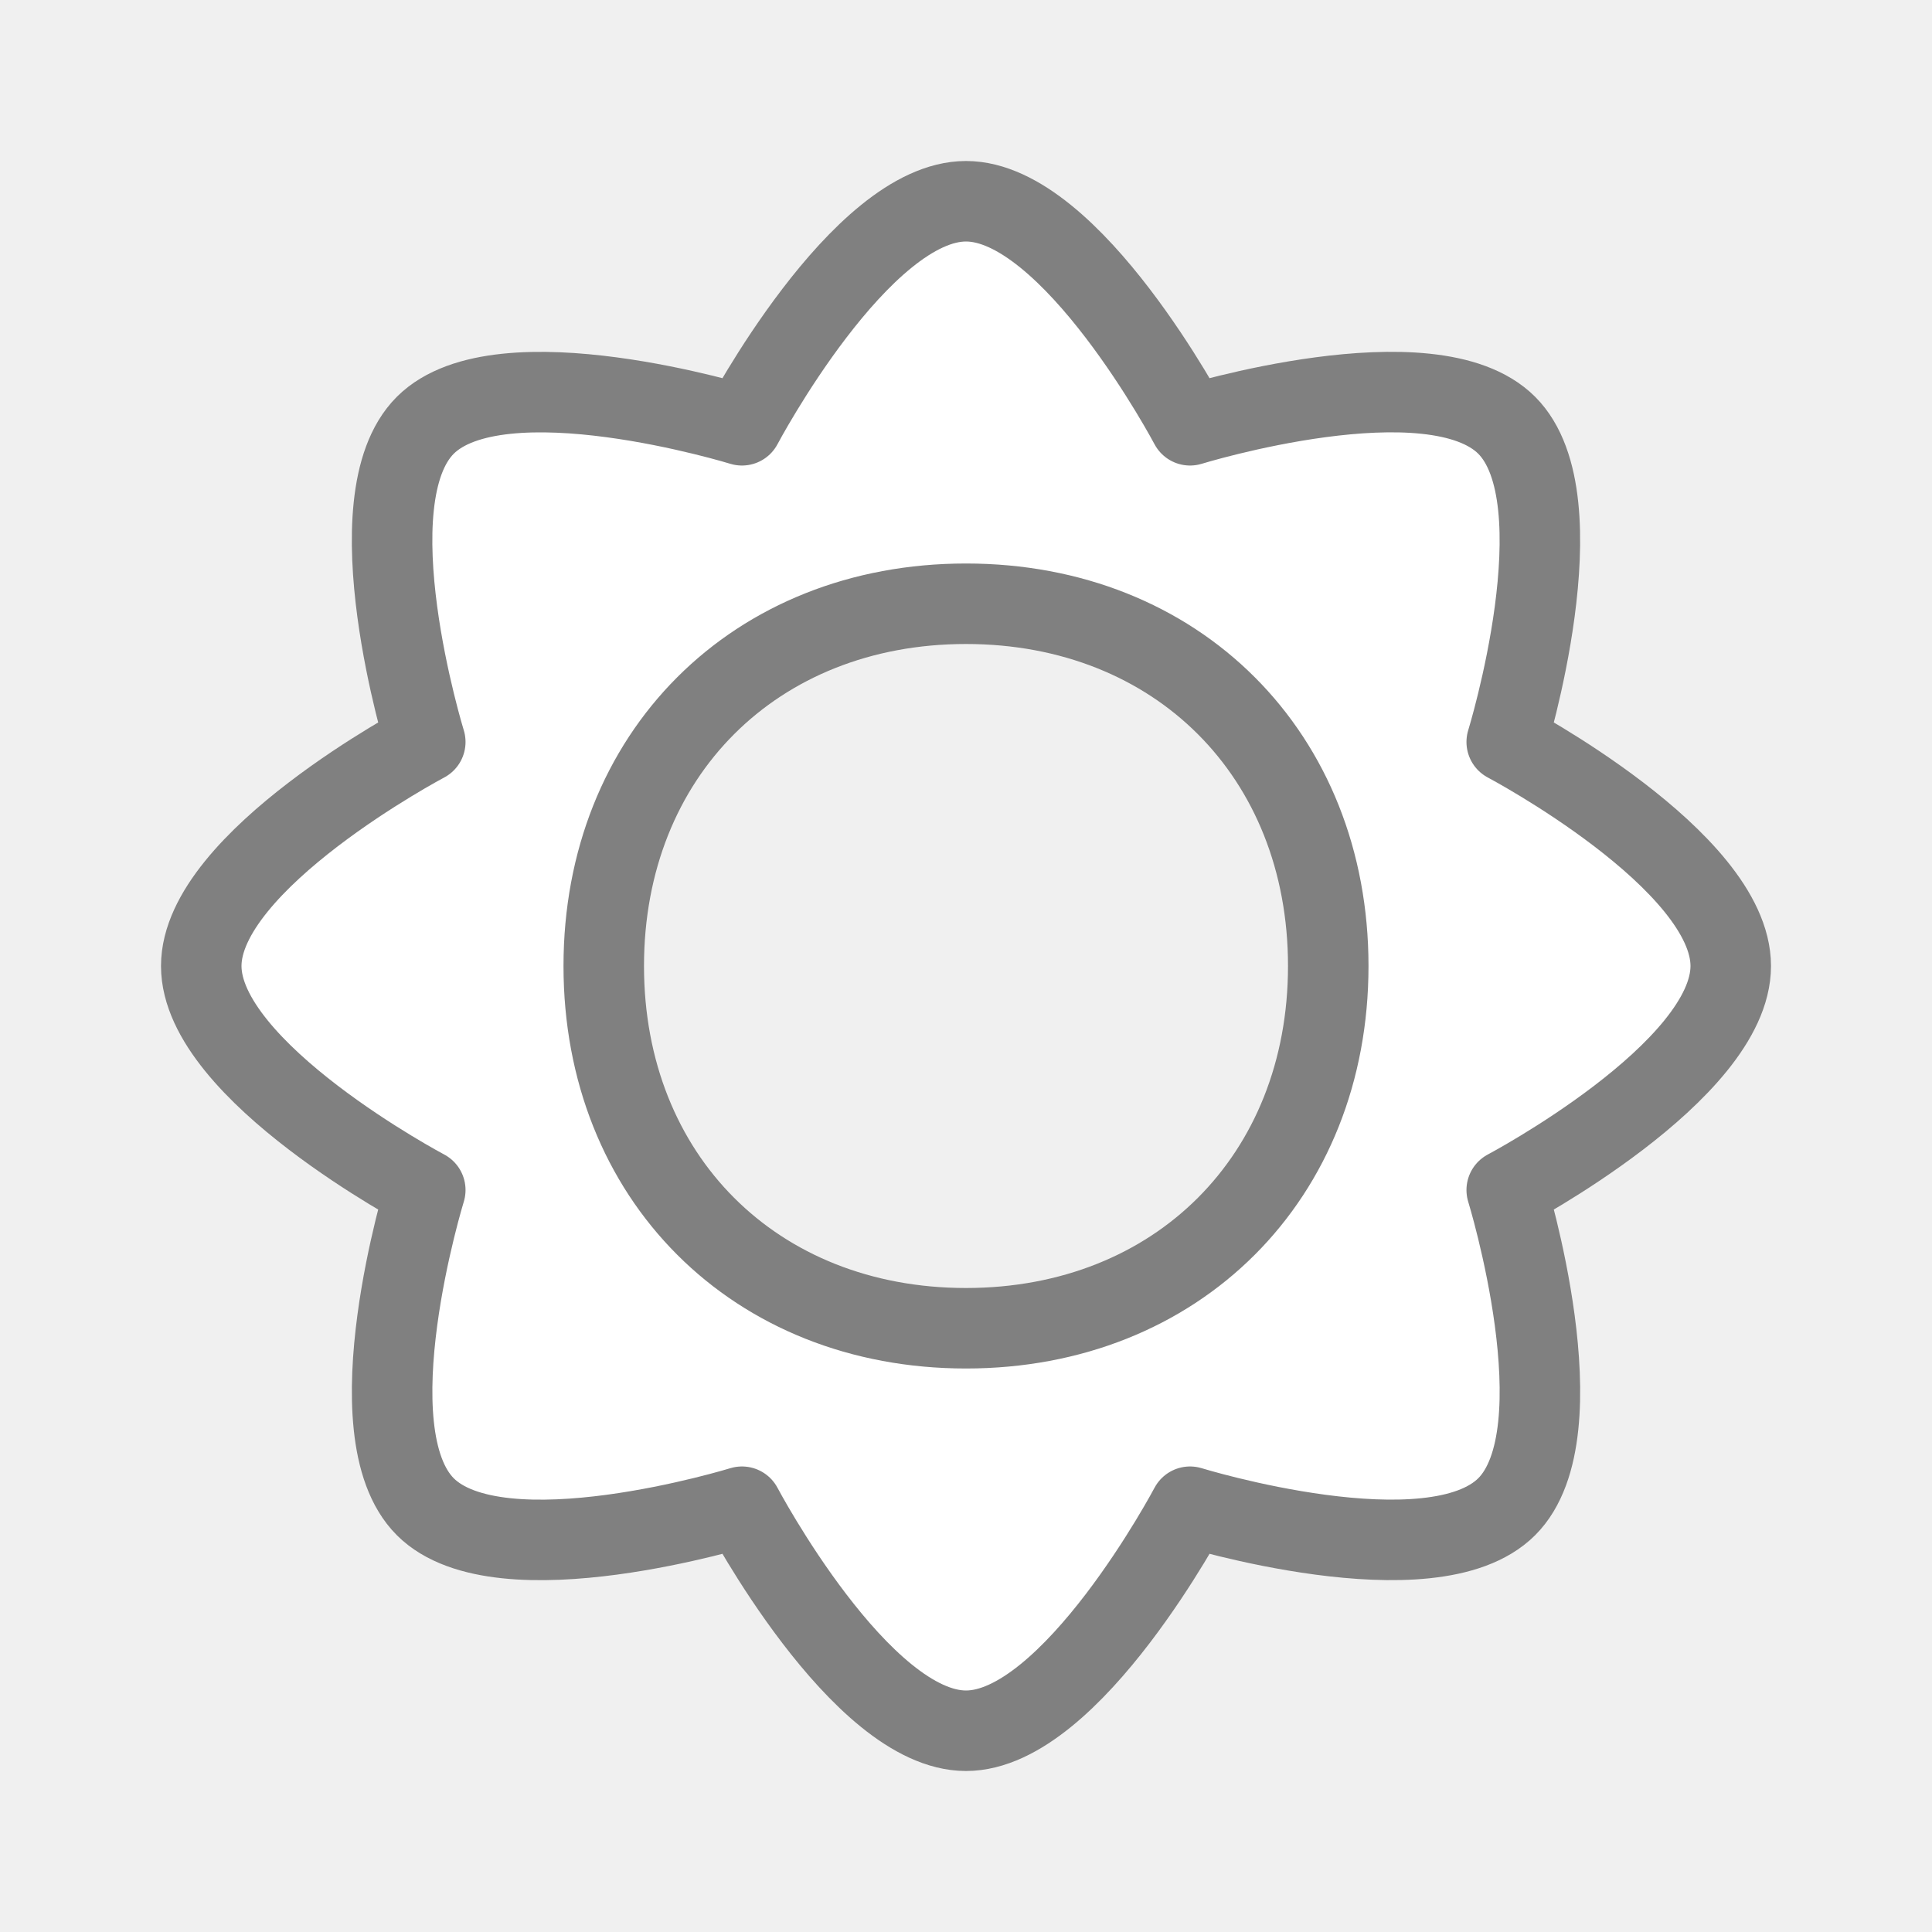
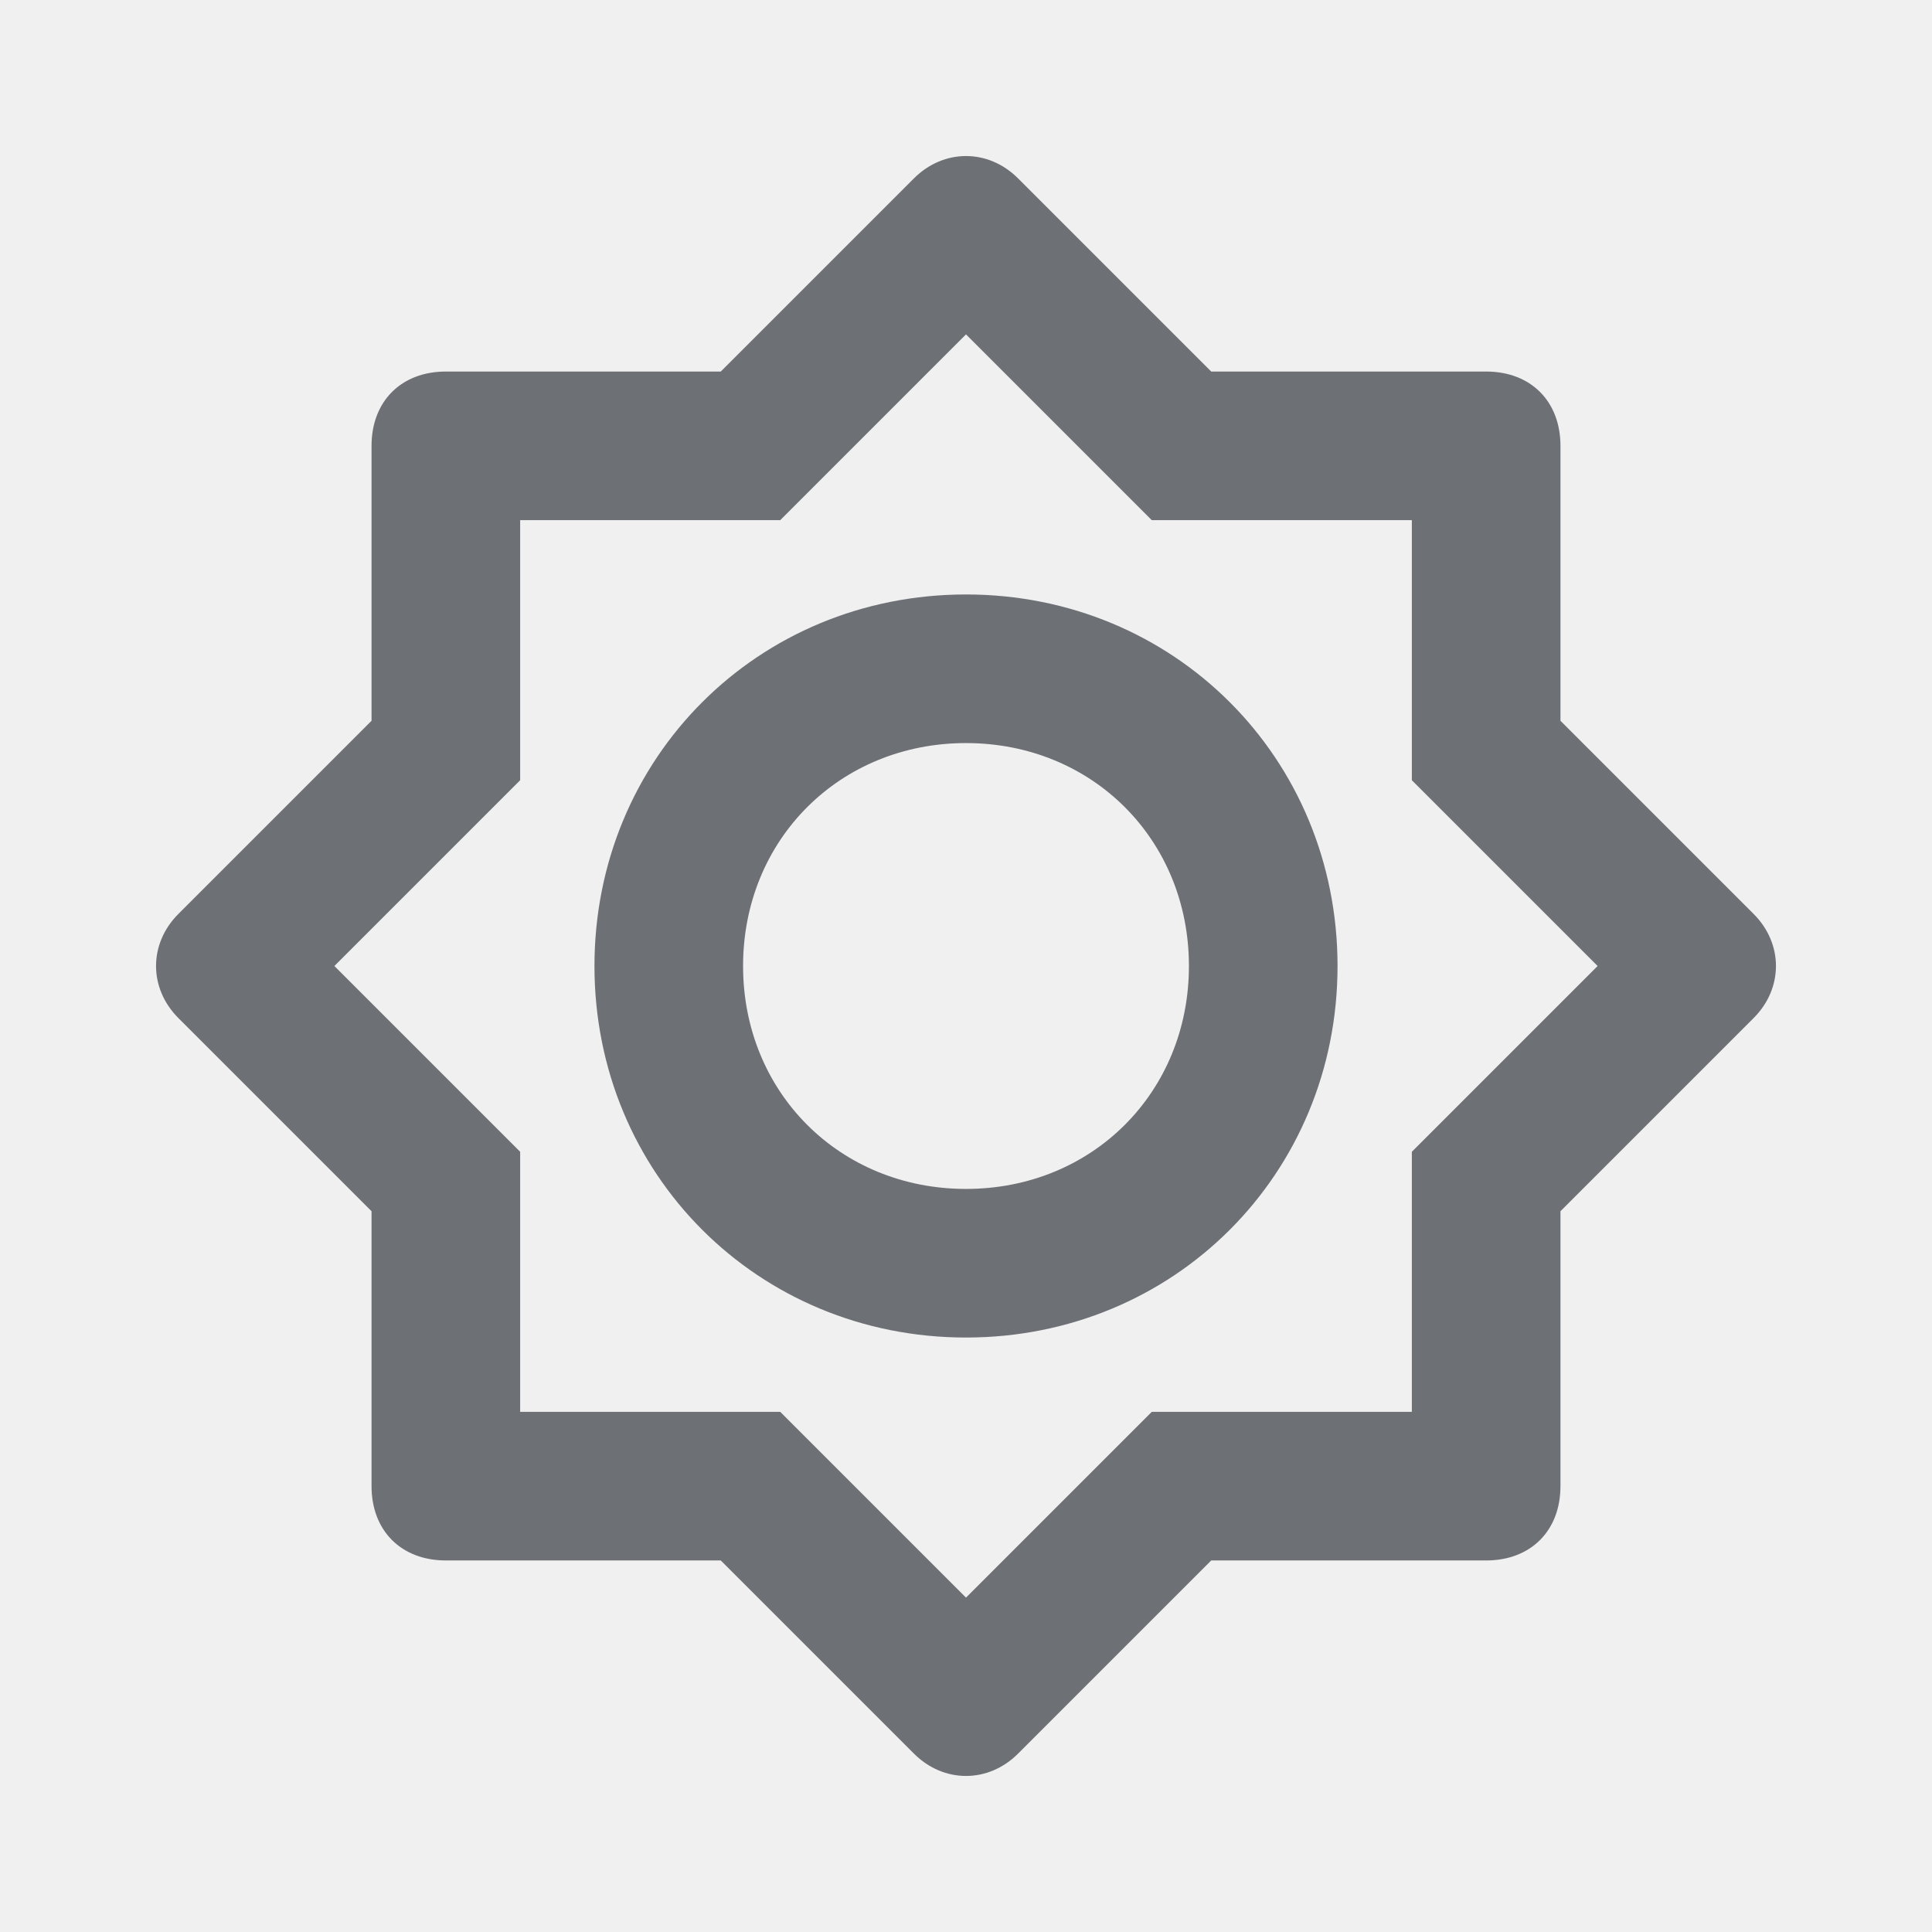
- <svg xmlns="http://www.w3.org/2000/svg" viewBox="0 0 24 24">
-   <path d="m12 2.5c-1.312 0-2.783 2.783-2.783 2.783s-3.006-.927-3.934 0 0 3.934 0 3.934-2.783 1.471-2.783 2.783 2.783 2.783 2.783 2.783-.927 3.006 0 3.934 3.934 0 3.934 0 1.471 2.783 2.783 2.783 2.783-2.783 2.783-2.783 3.006.927 3.934 0 0-3.934 0-3.934 2.783-1.471 2.783-2.783-2.783-2.783-2.783-2.783.927-3.006 0-3.934-3.934 0-3.934 0-1.471-2.783-2.783-2.783zm0 5c2.623 0 4.5 1.877 4.5 4.5 0 2.623-1.877 4.5-4.5 4.5s-4.5-1.877-4.5-4.5c0-2.623 1.877-4.5 4.5-4.5z" fill="#fff" stroke="#808080" stroke-linecap="round" stroke-linejoin="round" />
+ <svg xmlns="http://www.w3.org/2000/svg" version="1.1" id="Layer_1" x="0px" y="0px" viewBox="0 0 26 26" enable-background="new 0 0 26 26" xml:space="preserve">
+   <path fill-rule="evenodd" clip-rule="evenodd" fill="#6D7075" d="M23.6,13.7L21,16.3V20c0,0.6-0.4,1-1,1h-3.7l-2.6,2.6  c-0.4,0.4-1,0.4-1.4,0L9.7,21H6c-0.6,0-1-0.4-1-1v-3.7l-2.6-2.6c-0.4-0.4-0.4-1,0-1.4L5,9.7V6c0-0.6,0.4-1,1-1h3.7l2.6-2.6  c0.4-0.4,1-0.4,1.4,0L16.3,5H20c0.6,0,1,0.4,1,1v3.7l2.6,2.6C24,12.7,24,13.3,23.6,13.7z M19,10.5V7.7V7h-0.7h-2.8L13,4.5L10.5,7  H7.7H7v0.7v2.8L4.5,13L7,15.5v2.8V19h0.7h2.8l2.5,2.5l2.5-2.5h2.8H19v-0.7v-2.8l2.5-2.5L19,10.5z M13,18c-2.8,0-5-2.2-5-5s2.2-5,5-5  s5,2.2,5,5S15.8,18,13,18z M13,10c-1.7,0-3,1.3-3,3s1.3,3,3,3s3-1.3,3-3S14.7,10,13,10z" />
</svg>
